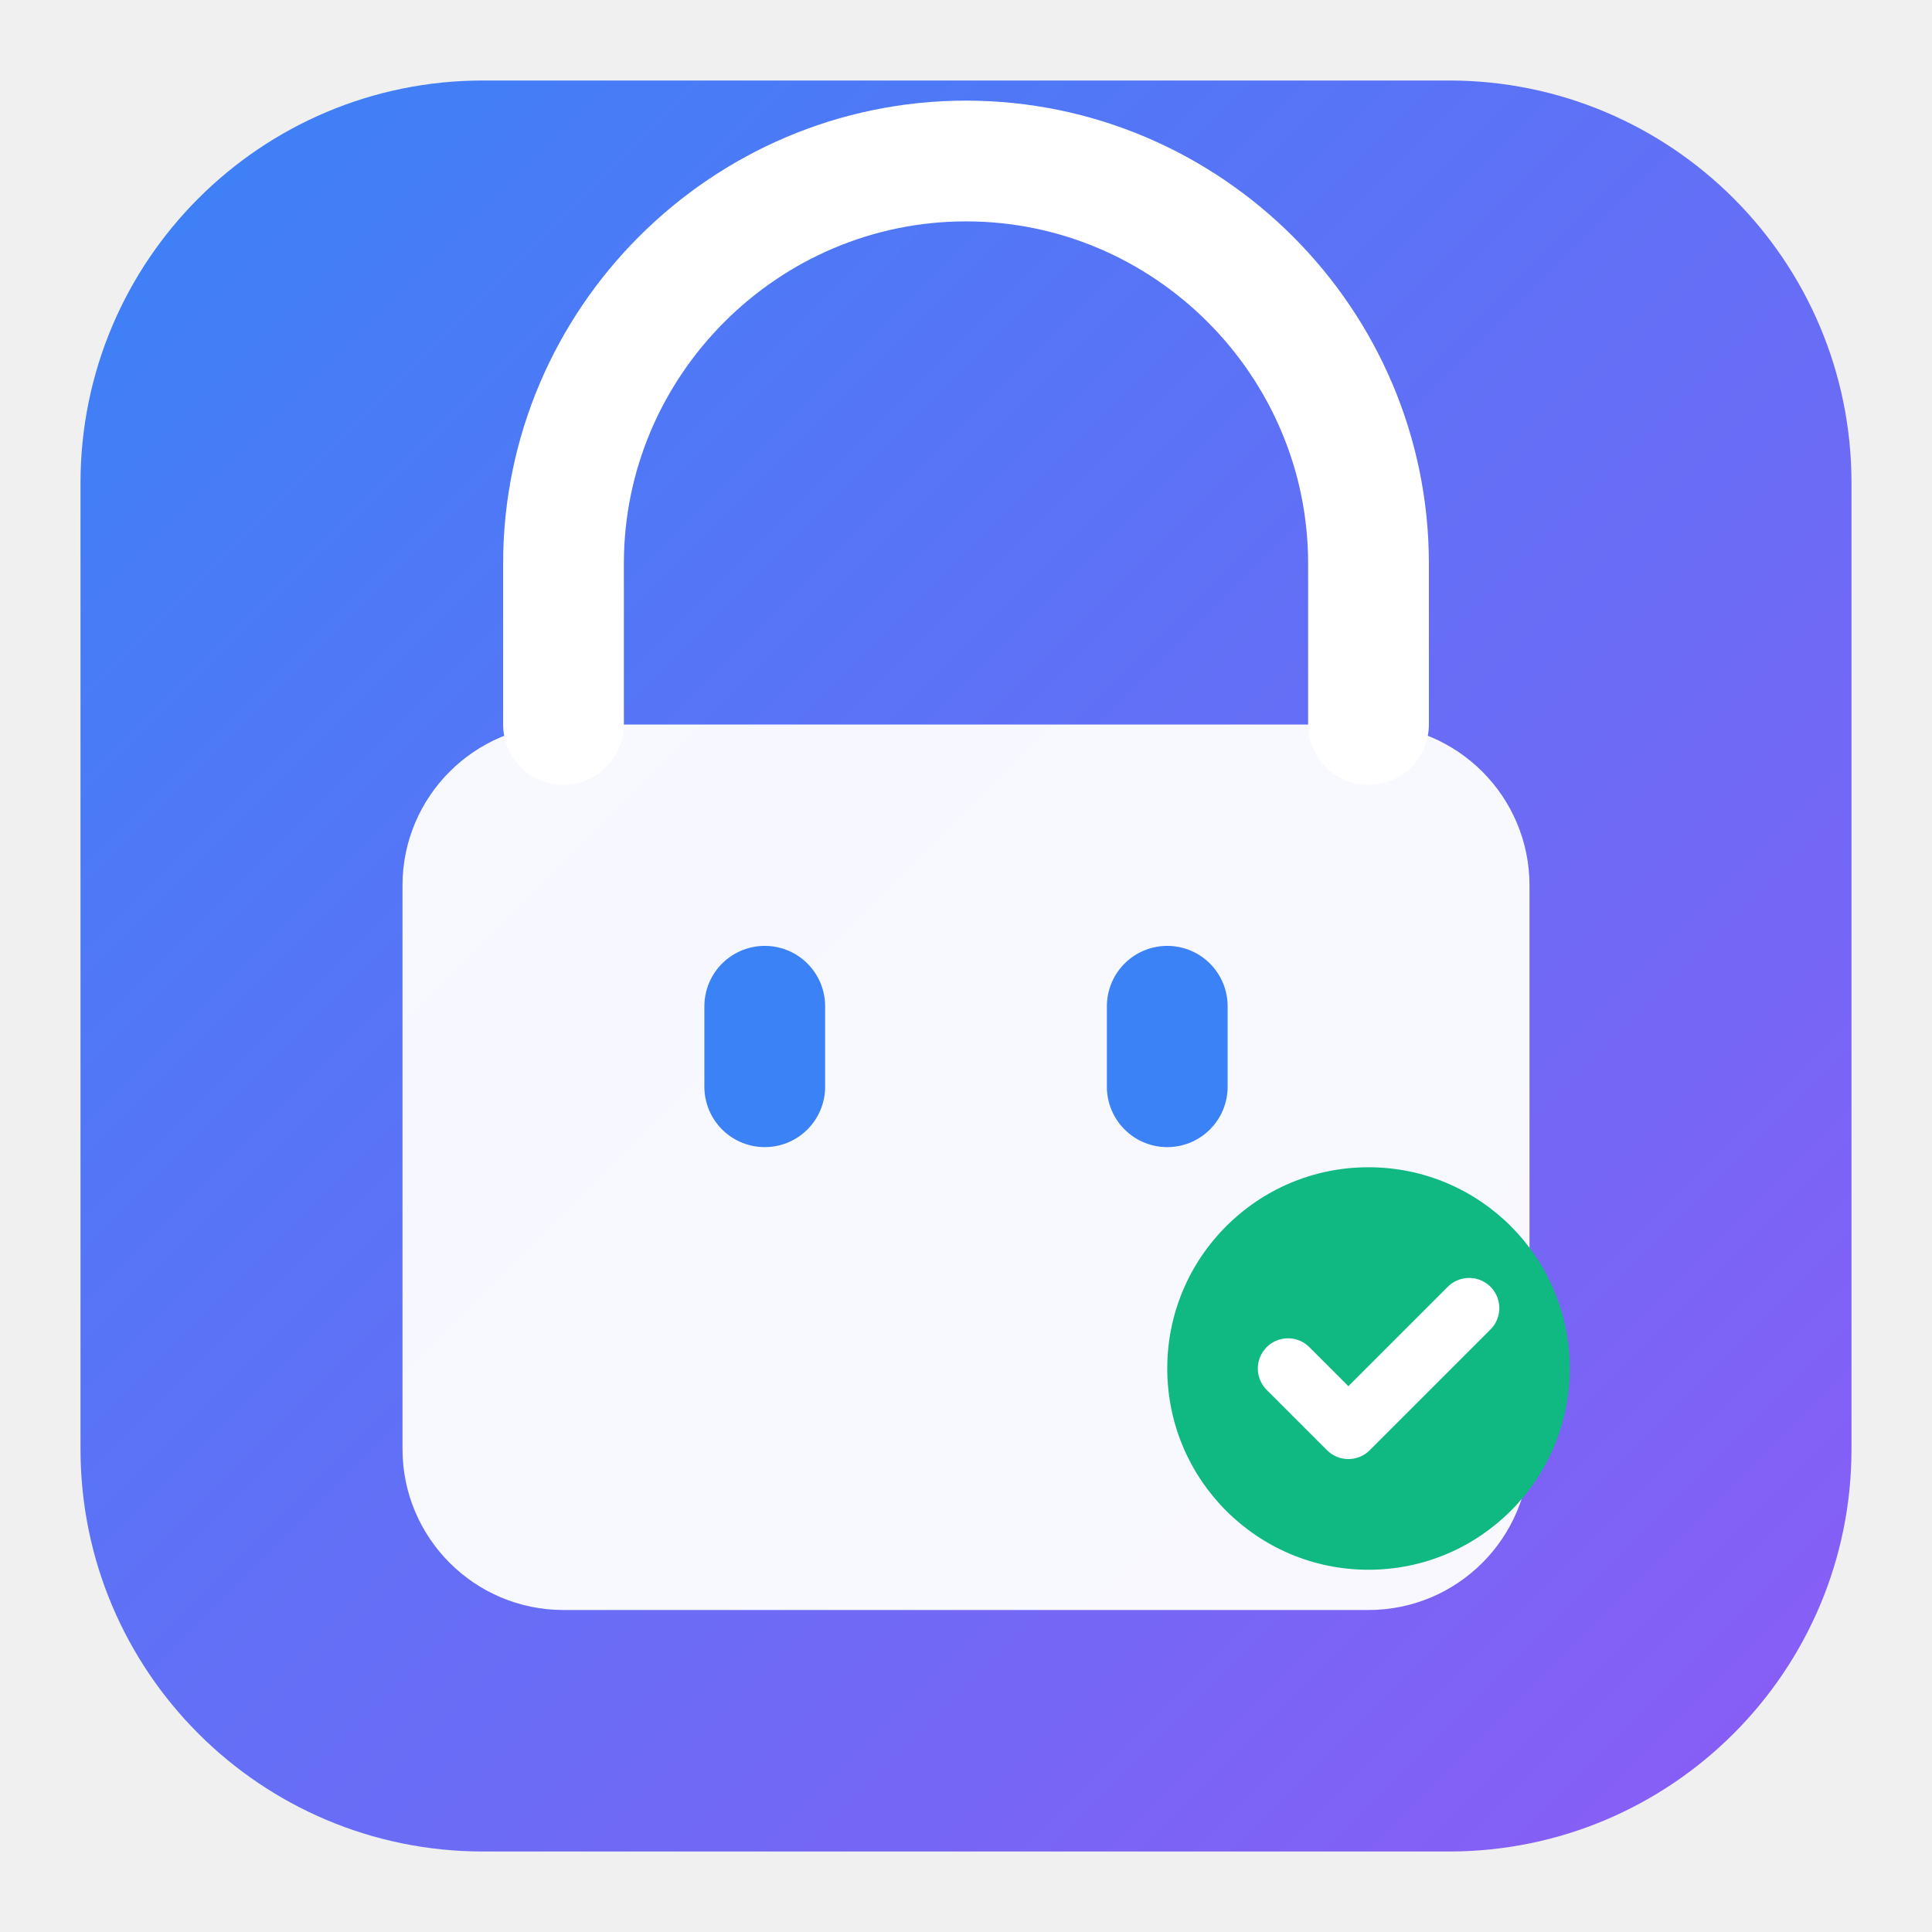
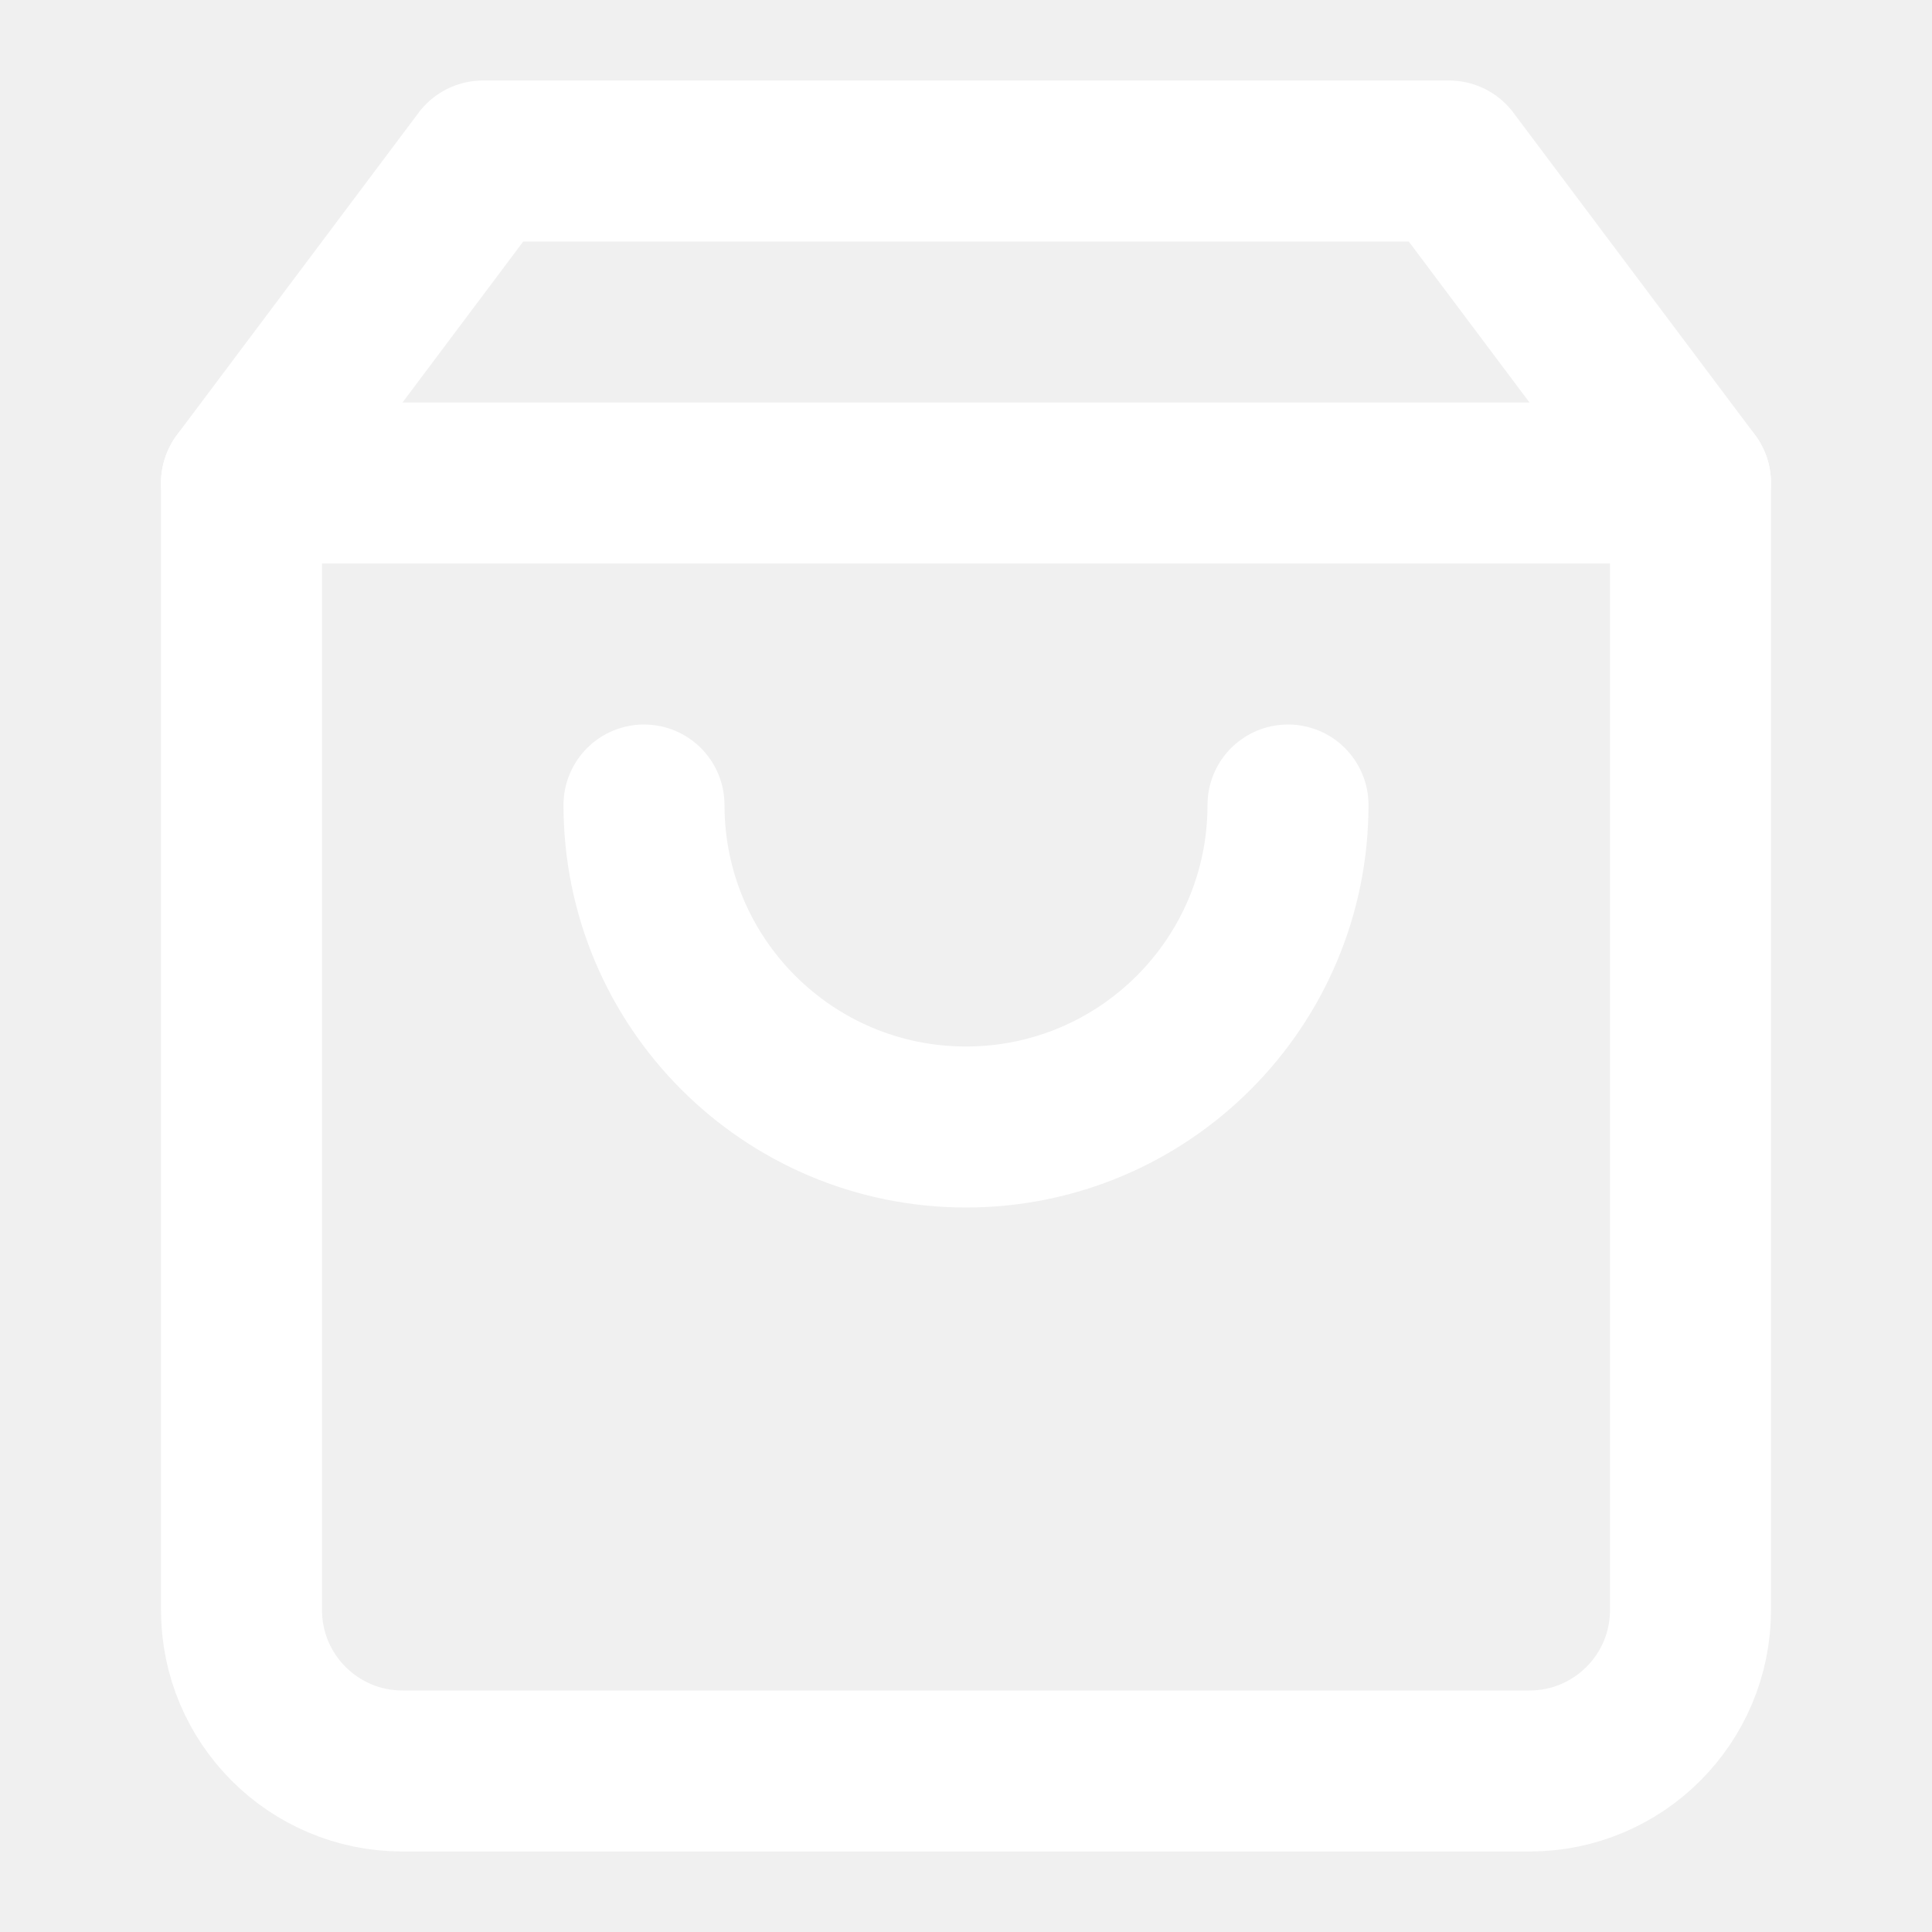
- <svg xmlns="http://www.w3.org/2000/svg" viewBox="0 0 48 48" width="48" height="48">
-   <defs>
-     <linearGradient id="storeGrad" x1="0%" y1="0%" x2="100%" y2="100%">
-       <stop offset="0%" stop-color="#3b82f6" />
-       <stop offset="100%" stop-color="#8b5cf6" />
-     </linearGradient>
-   </defs>
-   <rect width="44" height="44" x="2" y="2" rx="10" fill="url(#storeGrad)" />
-   <path d="M14 18V14C14 8.5 18.5 4 24 4C29.5 4 34 8.5 34 14V18" fill="none" stroke="#ffffff" stroke-width="3" stroke-linecap="round" />
-   <rect x="10" y="18" width="28" height="22" rx="4" fill="#ffffff" fill-opacity="0.95" />
-   <path d="M19 25V27M29 25V27" stroke="#3b82f6" stroke-width="3" stroke-linecap="round" />
-   <circle cx="34" cy="34" r="5" fill="#10b981" />
-   <path d="M32 34L33.5 35.5L36.5 32.5" fill="none" stroke="#ffffff" stroke-width="1.5" stroke-linecap="round" stroke-linejoin="round" />
+ <svg xmlns="http://www.w3.org/2000/svg" viewBox="0 0 24 24" fill="none" stroke="#ffffff" stroke-width="2" stroke-linecap="round" stroke-linejoin="round">
+   <path d="M6 2L3 6v14a2 2 0 0 0 2 2h14a2 2 0 0 0 2-2V6l-3-4z" />
+   <line x1="3" y1="6" x2="21" y2="6" />
+   <path d="M16 10a4 4 0 0 1-8 0" />
</svg>
